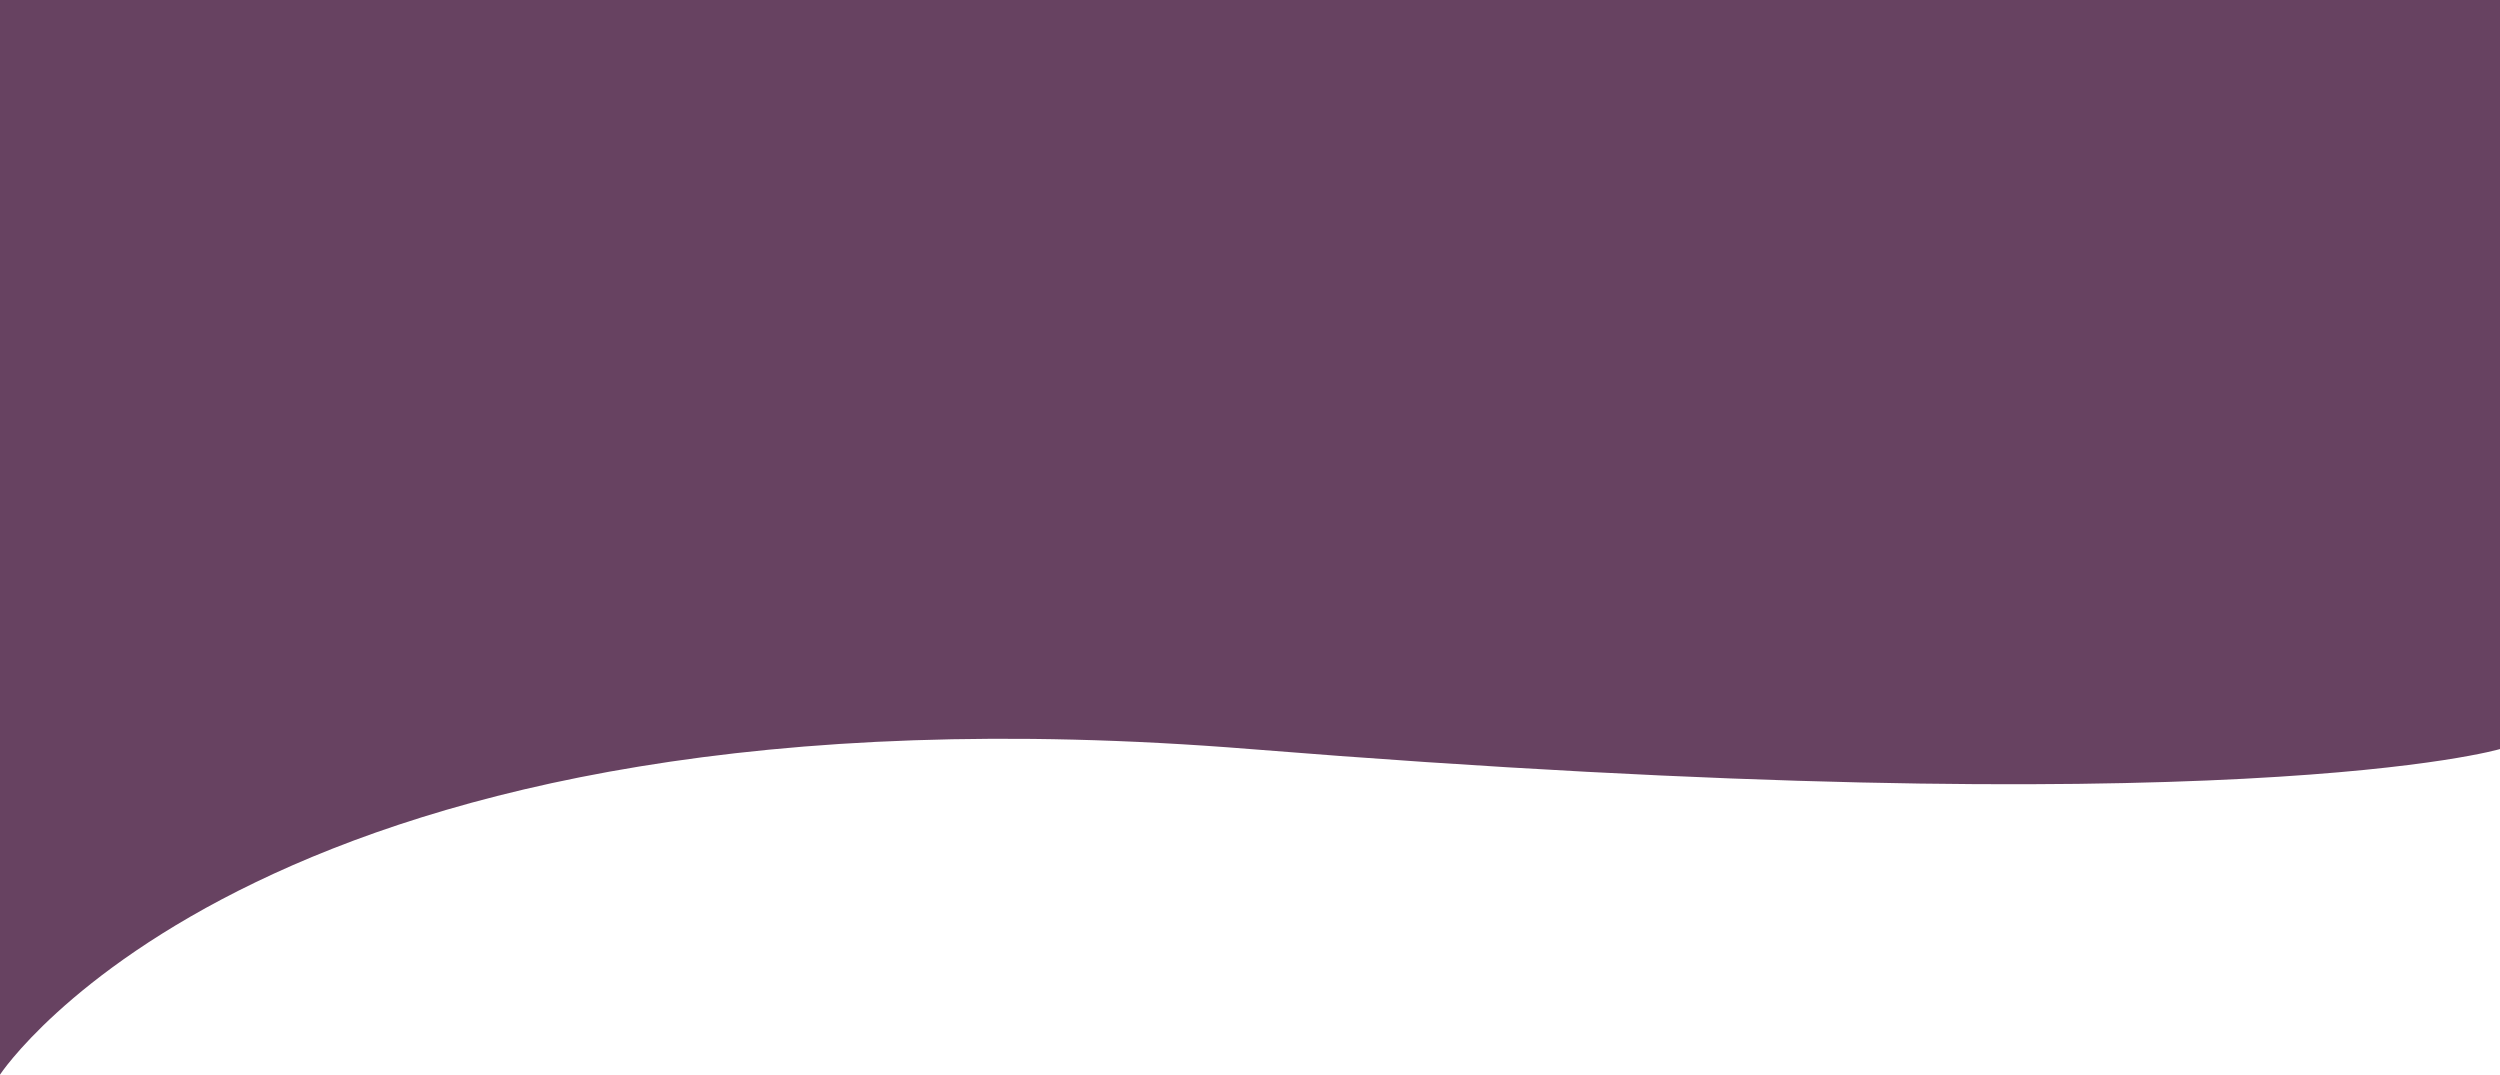
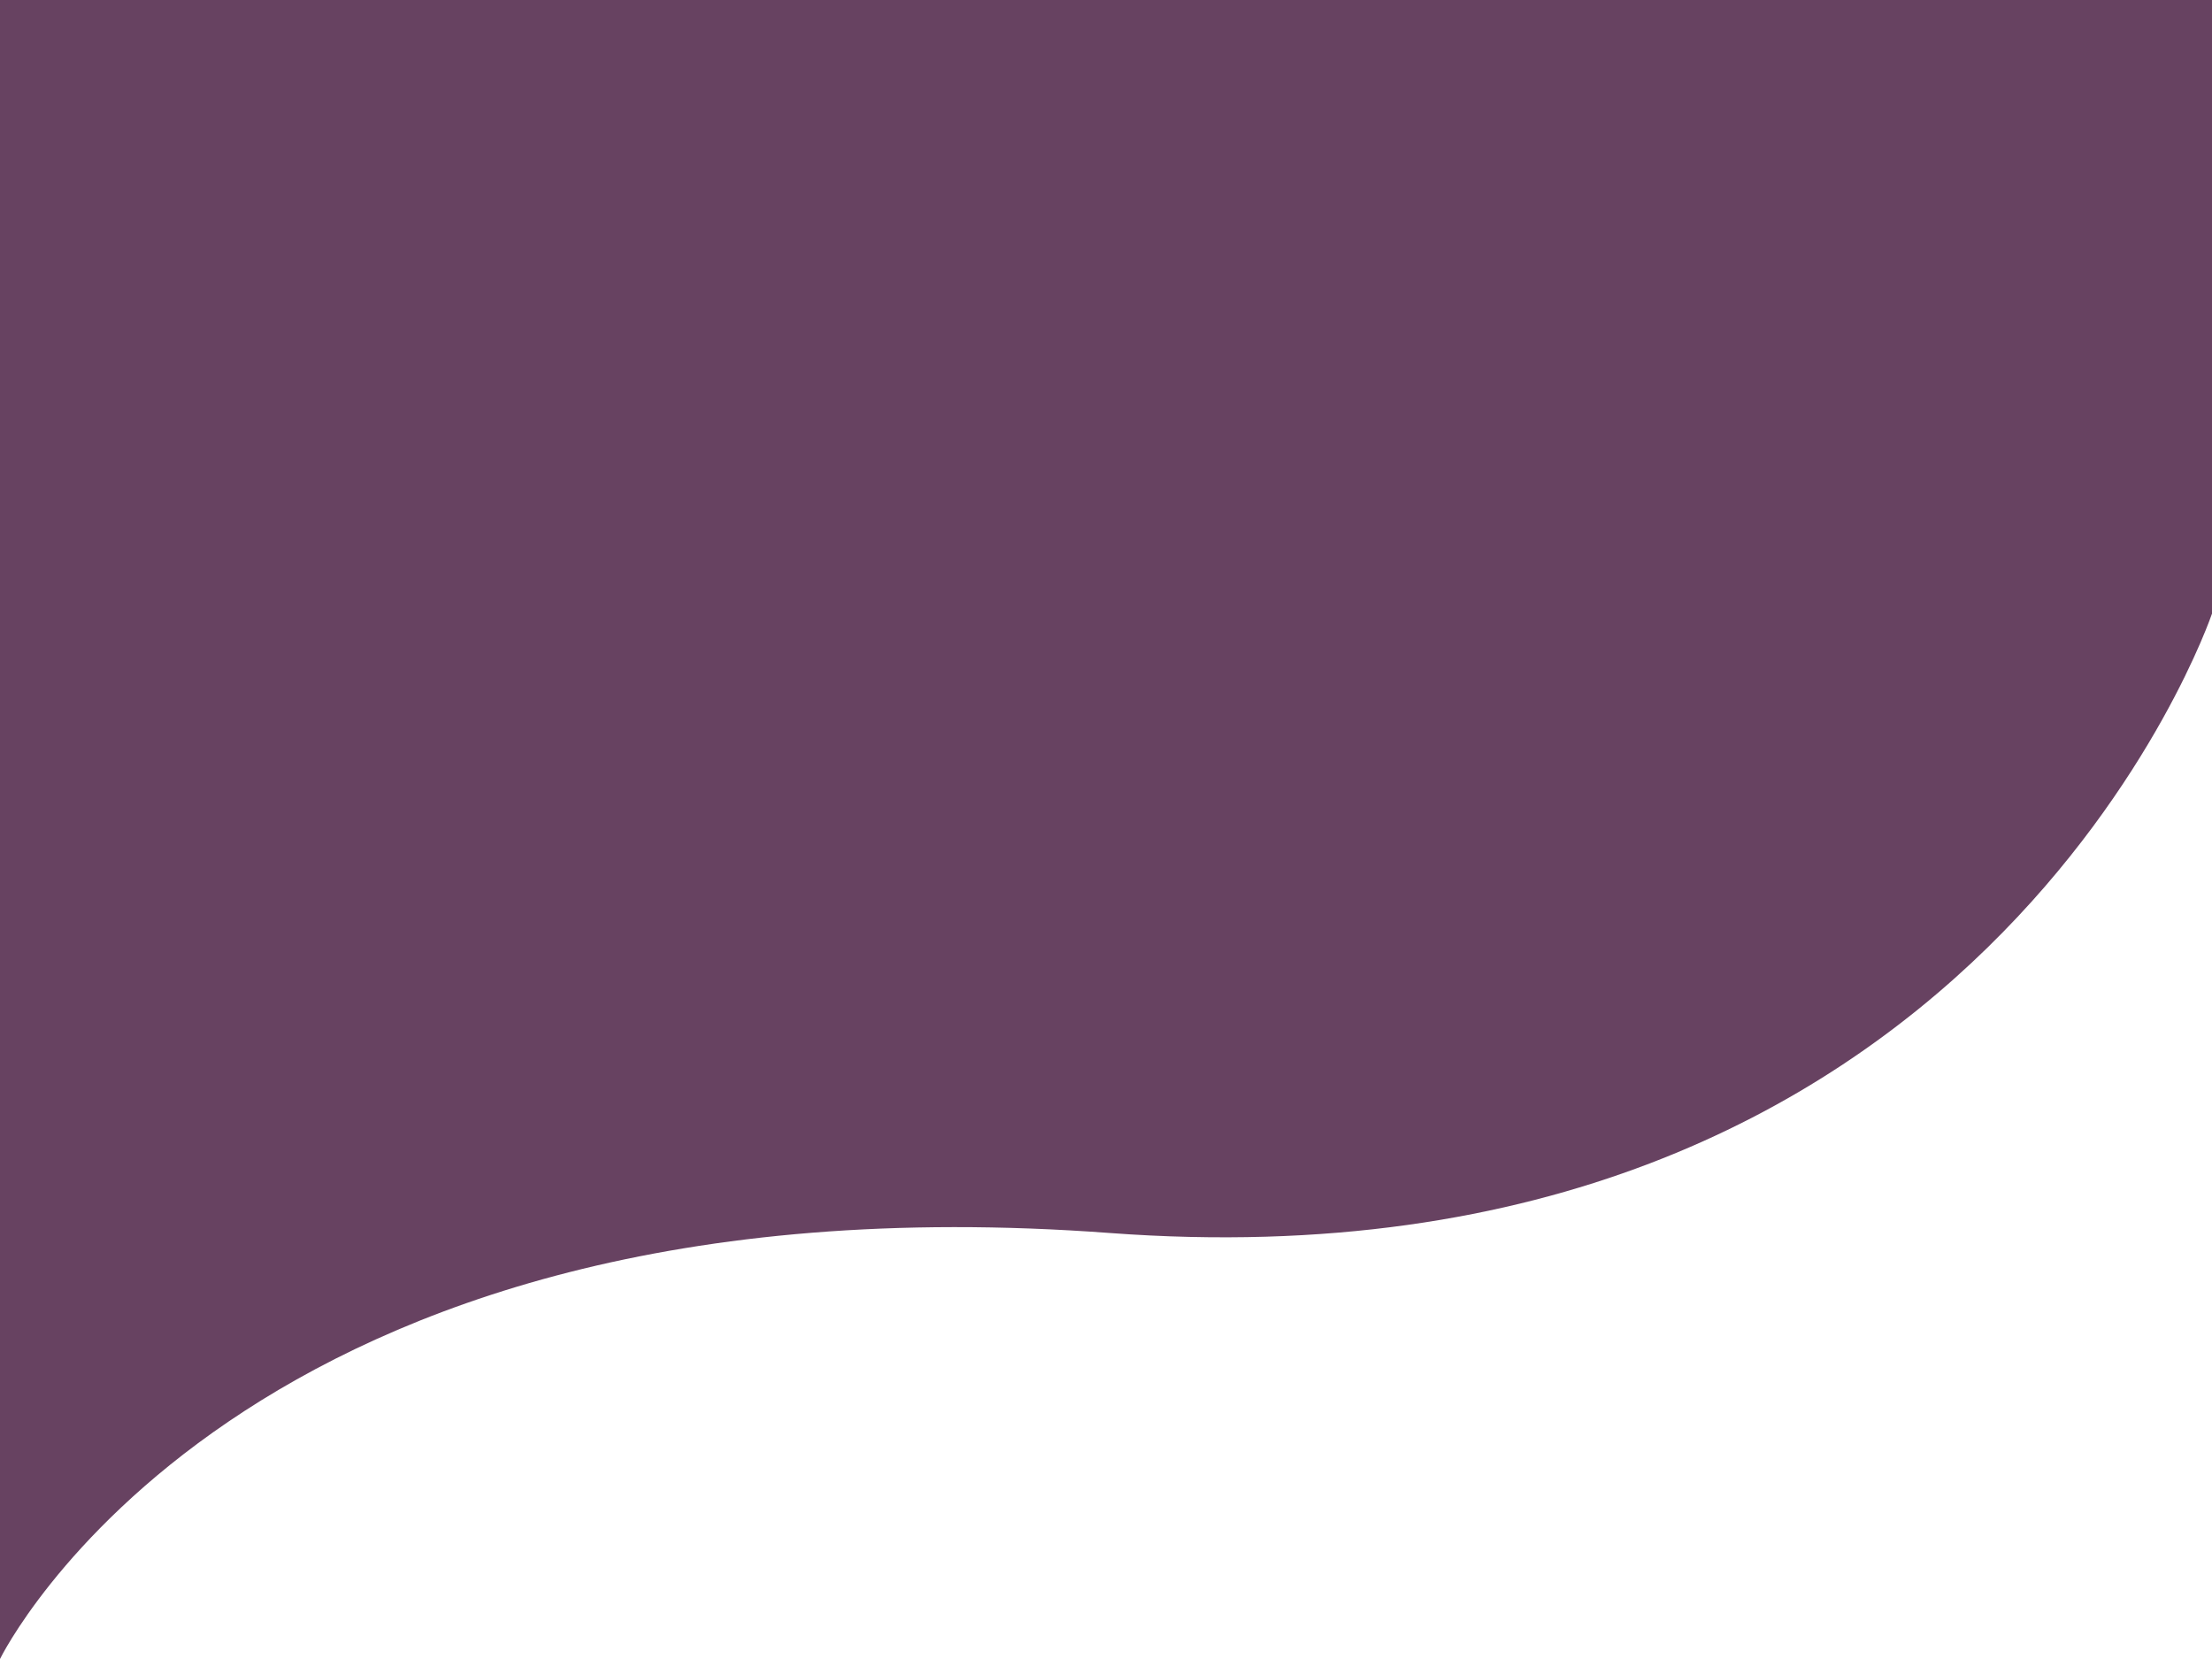
- <svg xmlns="http://www.w3.org/2000/svg" width="1112" height="478" viewBox="0 0 1112 478" fill="none">
-   <path d="M0 -1H1112V333.174C1112 333.174 993.85 368.417 556 333.174C118.15 297.931 0 478 0 478V-1Z" fill="#674261" />
+ <svg xmlns="http://www.w3.org/2000/svg" width="1112" height="834" viewBox="0 0 1112 834" fill="none">
+   <path d="M0 0H1112V308.468C1112 308.468 995.781 652.378 557.931 619.846C120.081 587.315 0 834 0 834V0Z" fill="#674261" />
</svg>
